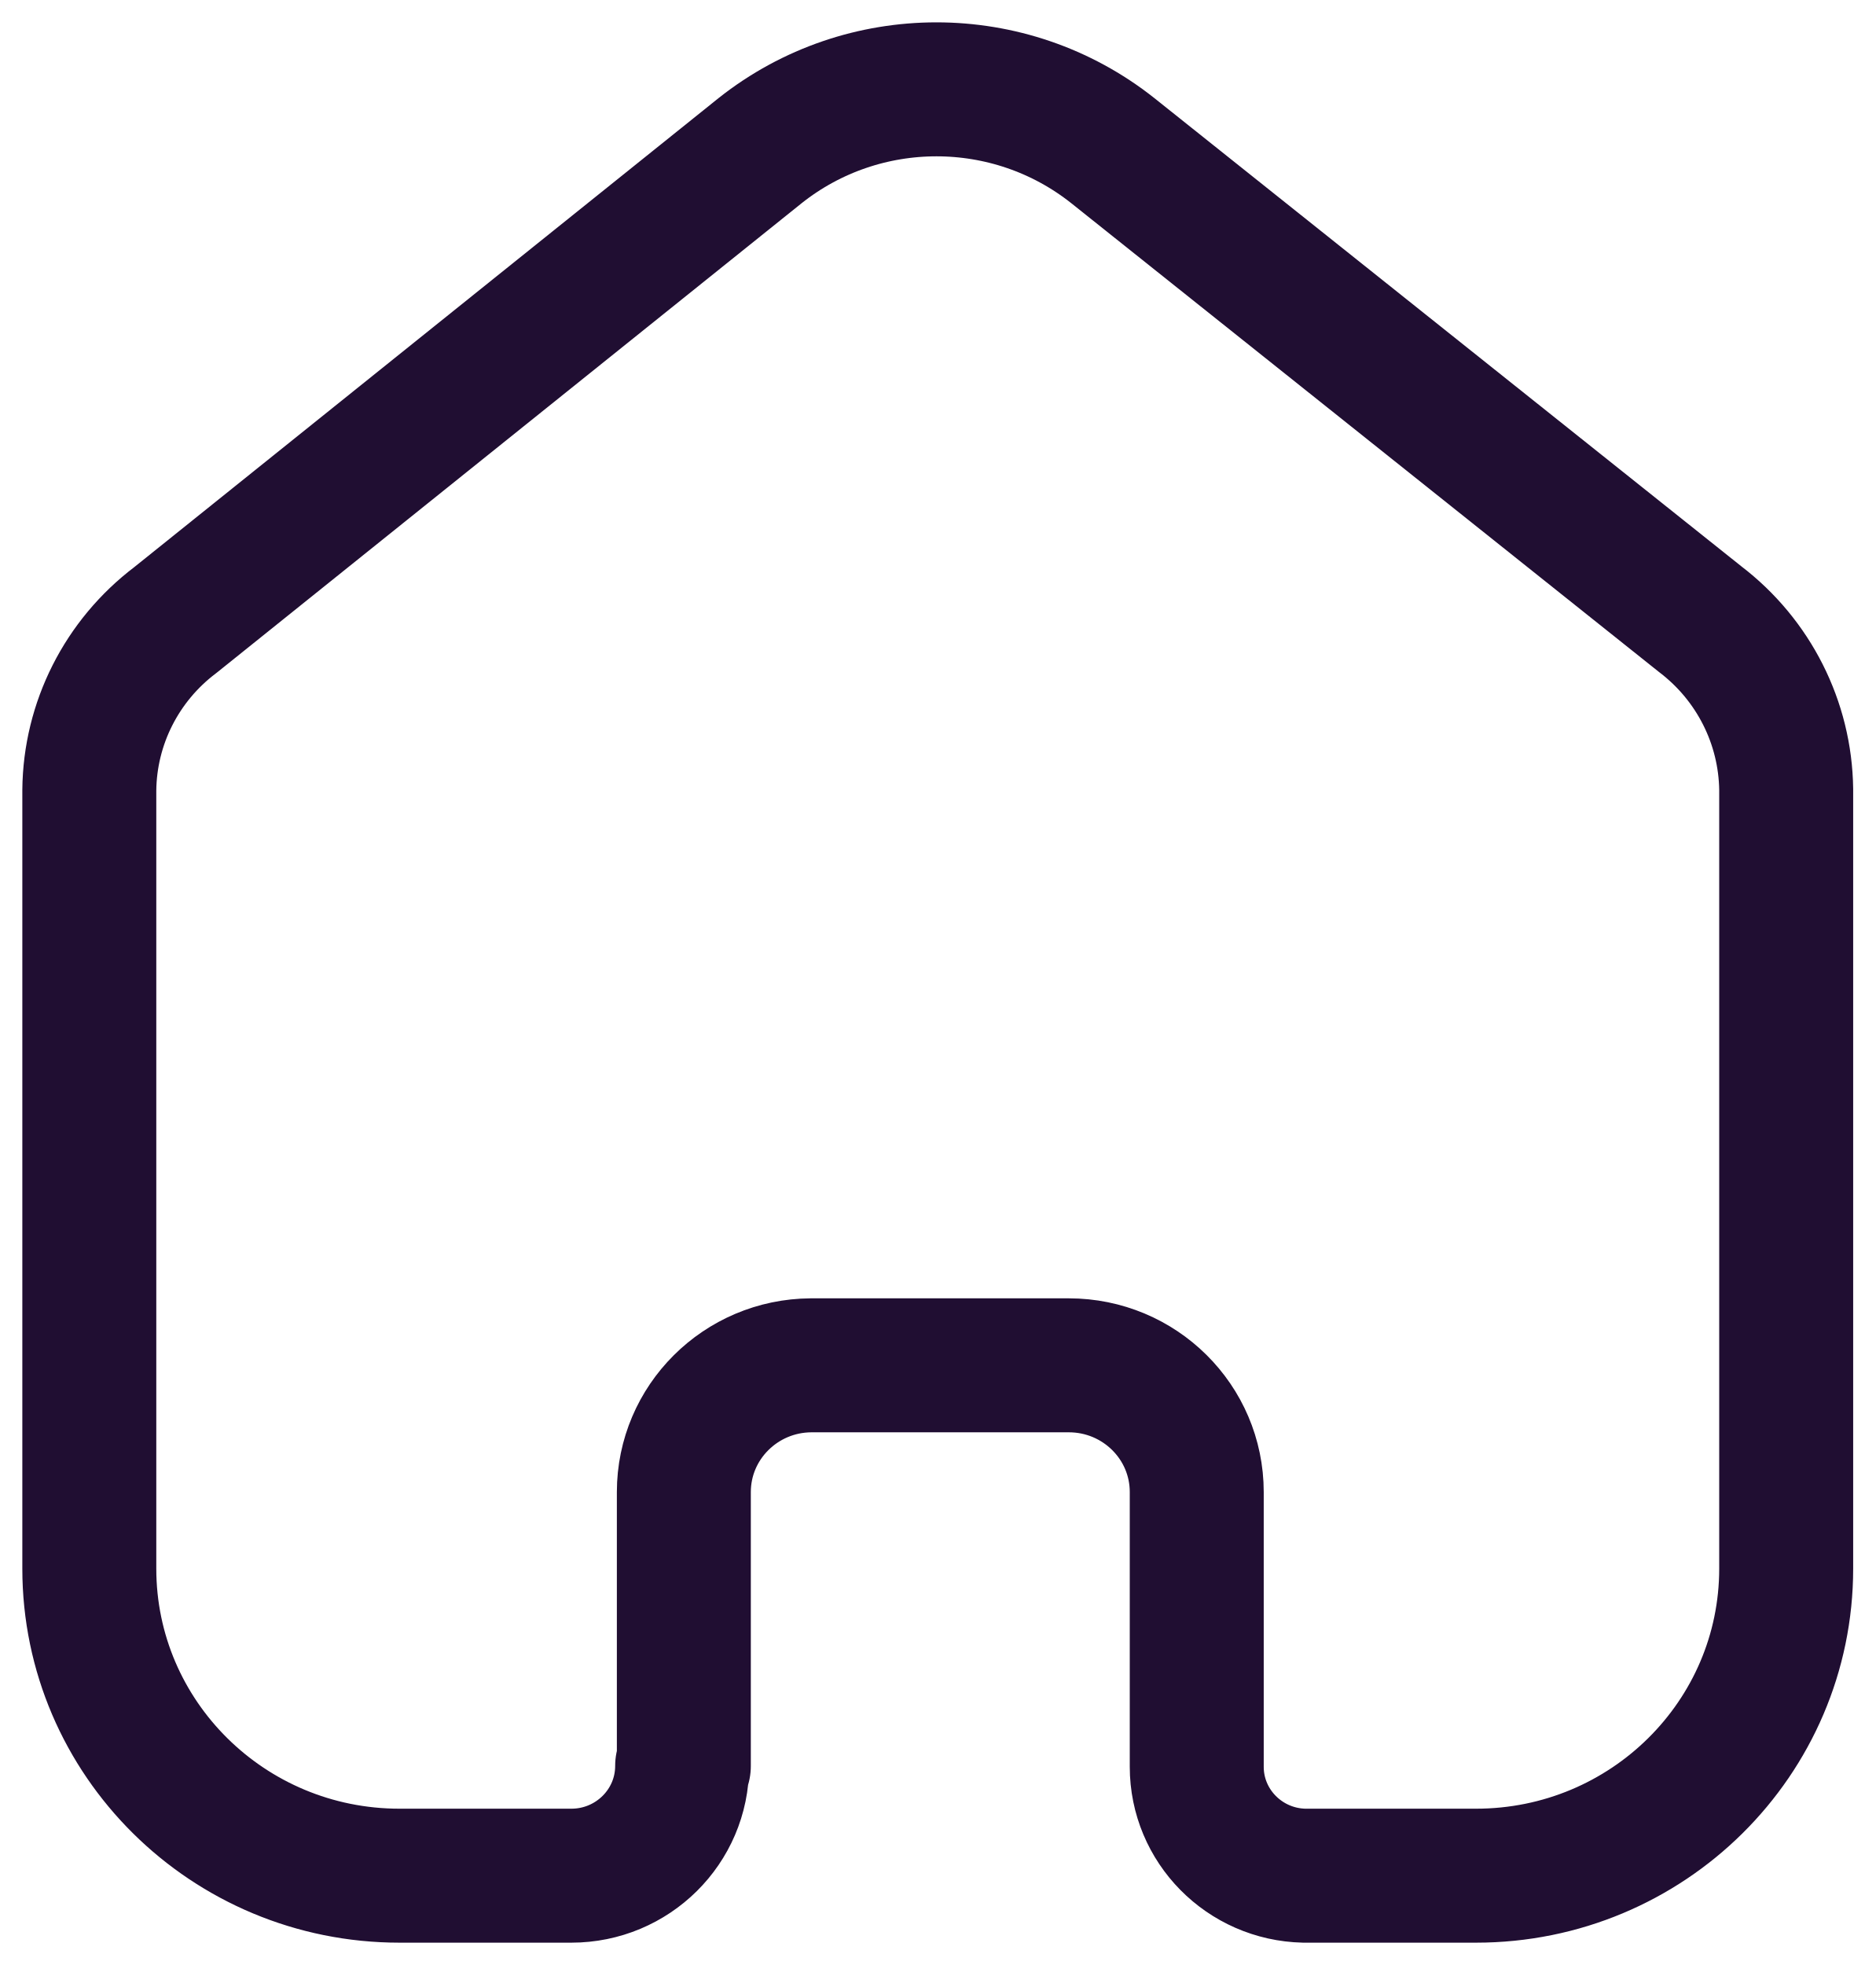
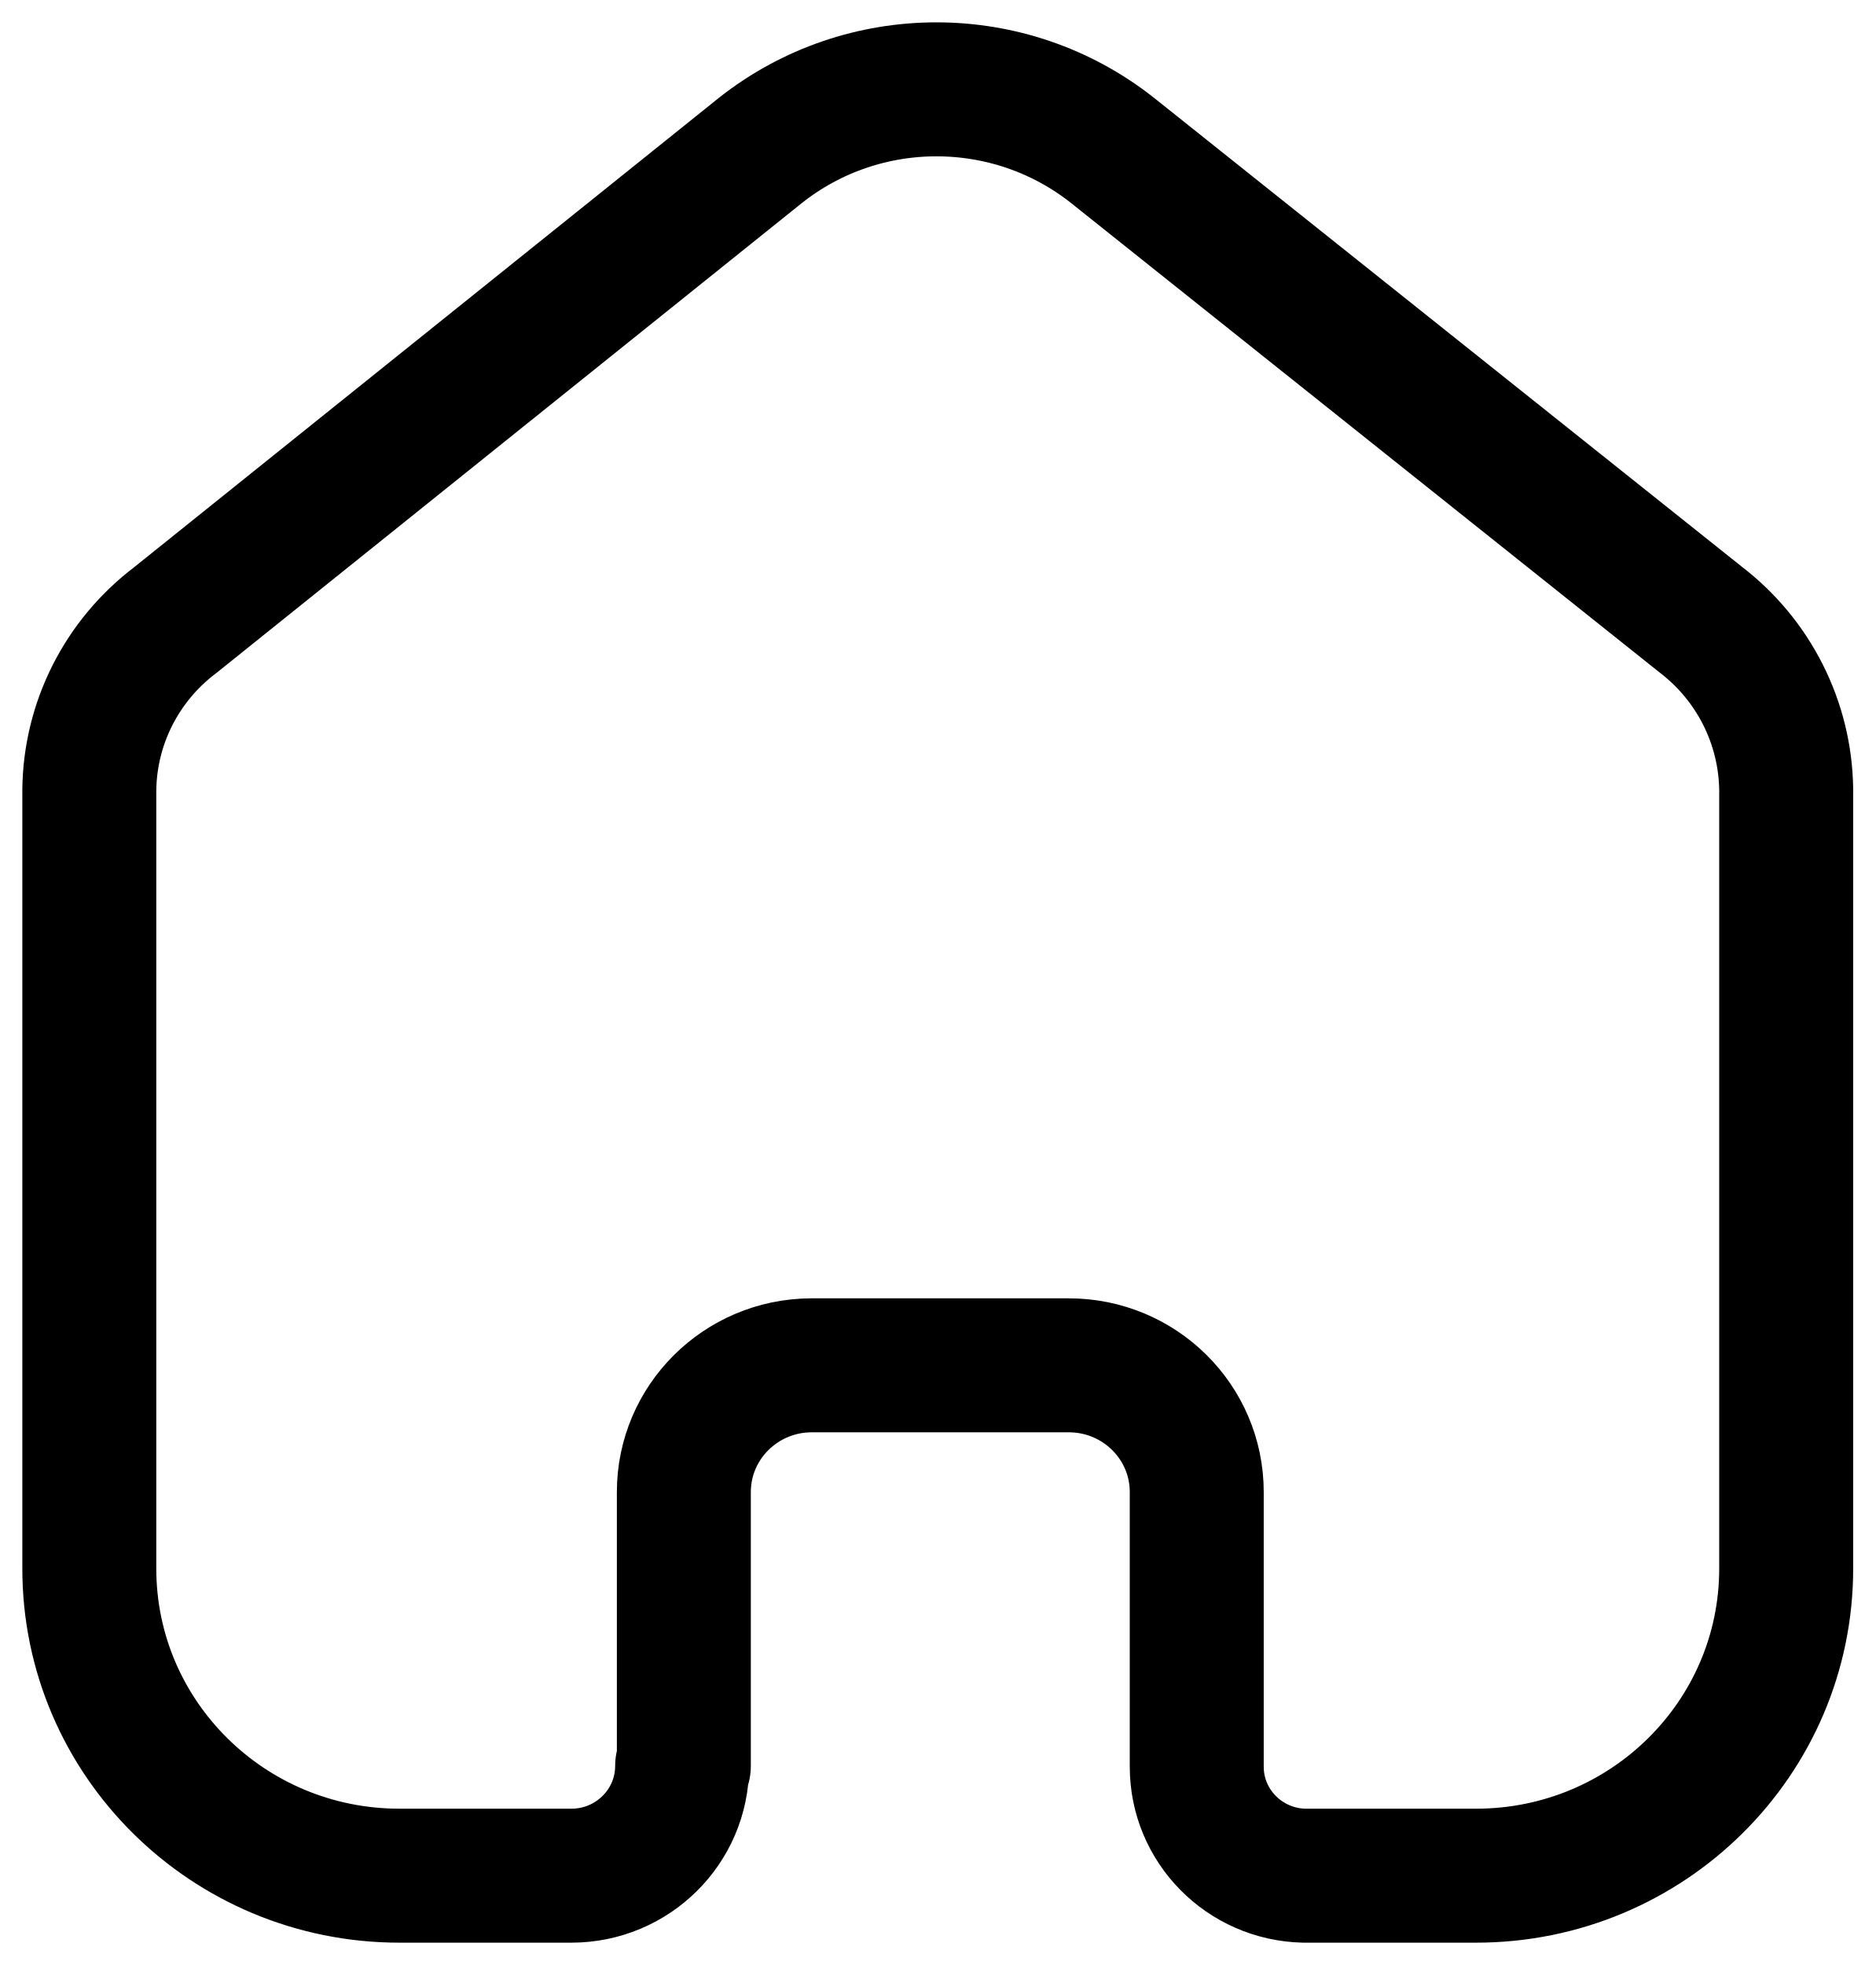
<svg xmlns="http://www.w3.org/2000/svg" width="21" height="22" viewBox="0 0 21 22" fill="none">
-   <path d="M7.657 19.771V16.705C7.657 15.925 8.293 15.291 9.081 15.286H11.967C12.759 15.286 13.4 15.921 13.4 16.705V19.781C13.4 20.443 13.934 20.985 14.603 21H16.527C18.445 21 20 19.461 20 17.562V8.838C19.99 8.091 19.636 7.389 19.038 6.933L12.458 1.685C11.305 0.772 9.666 0.772 8.513 1.685L1.962 6.943C1.362 7.397 1.007 8.1 1 8.847V17.562C1 19.461 2.555 21 4.473 21H6.397C7.082 21 7.638 20.45 7.638 19.771" stroke="#200E32" stroke-width="1.5" stroke-linecap="round" stroke-linejoin="round" />
+   <path d="M7.657 19.771V16.705C7.657 15.925 8.293 15.291 9.081 15.286H11.967C12.759 15.286 13.4 15.921 13.4 16.705V19.781C13.4 20.443 13.934 20.985 14.603 21H16.527C18.445 21 20 19.461 20 17.562V8.838C19.99 8.091 19.636 7.389 19.038 6.933L12.458 1.685C11.305 0.772 9.666 0.772 8.513 1.685L1.962 6.943C1.362 7.397 1.007 8.1 1 8.847V17.562C1 19.461 2.555 21 4.473 21H6.397C7.082 21 7.638 20.45 7.638 19.771" stroke="#000000" stroke-width="1.5" stroke-linecap="round" stroke-linejoin="round" />
</svg>
